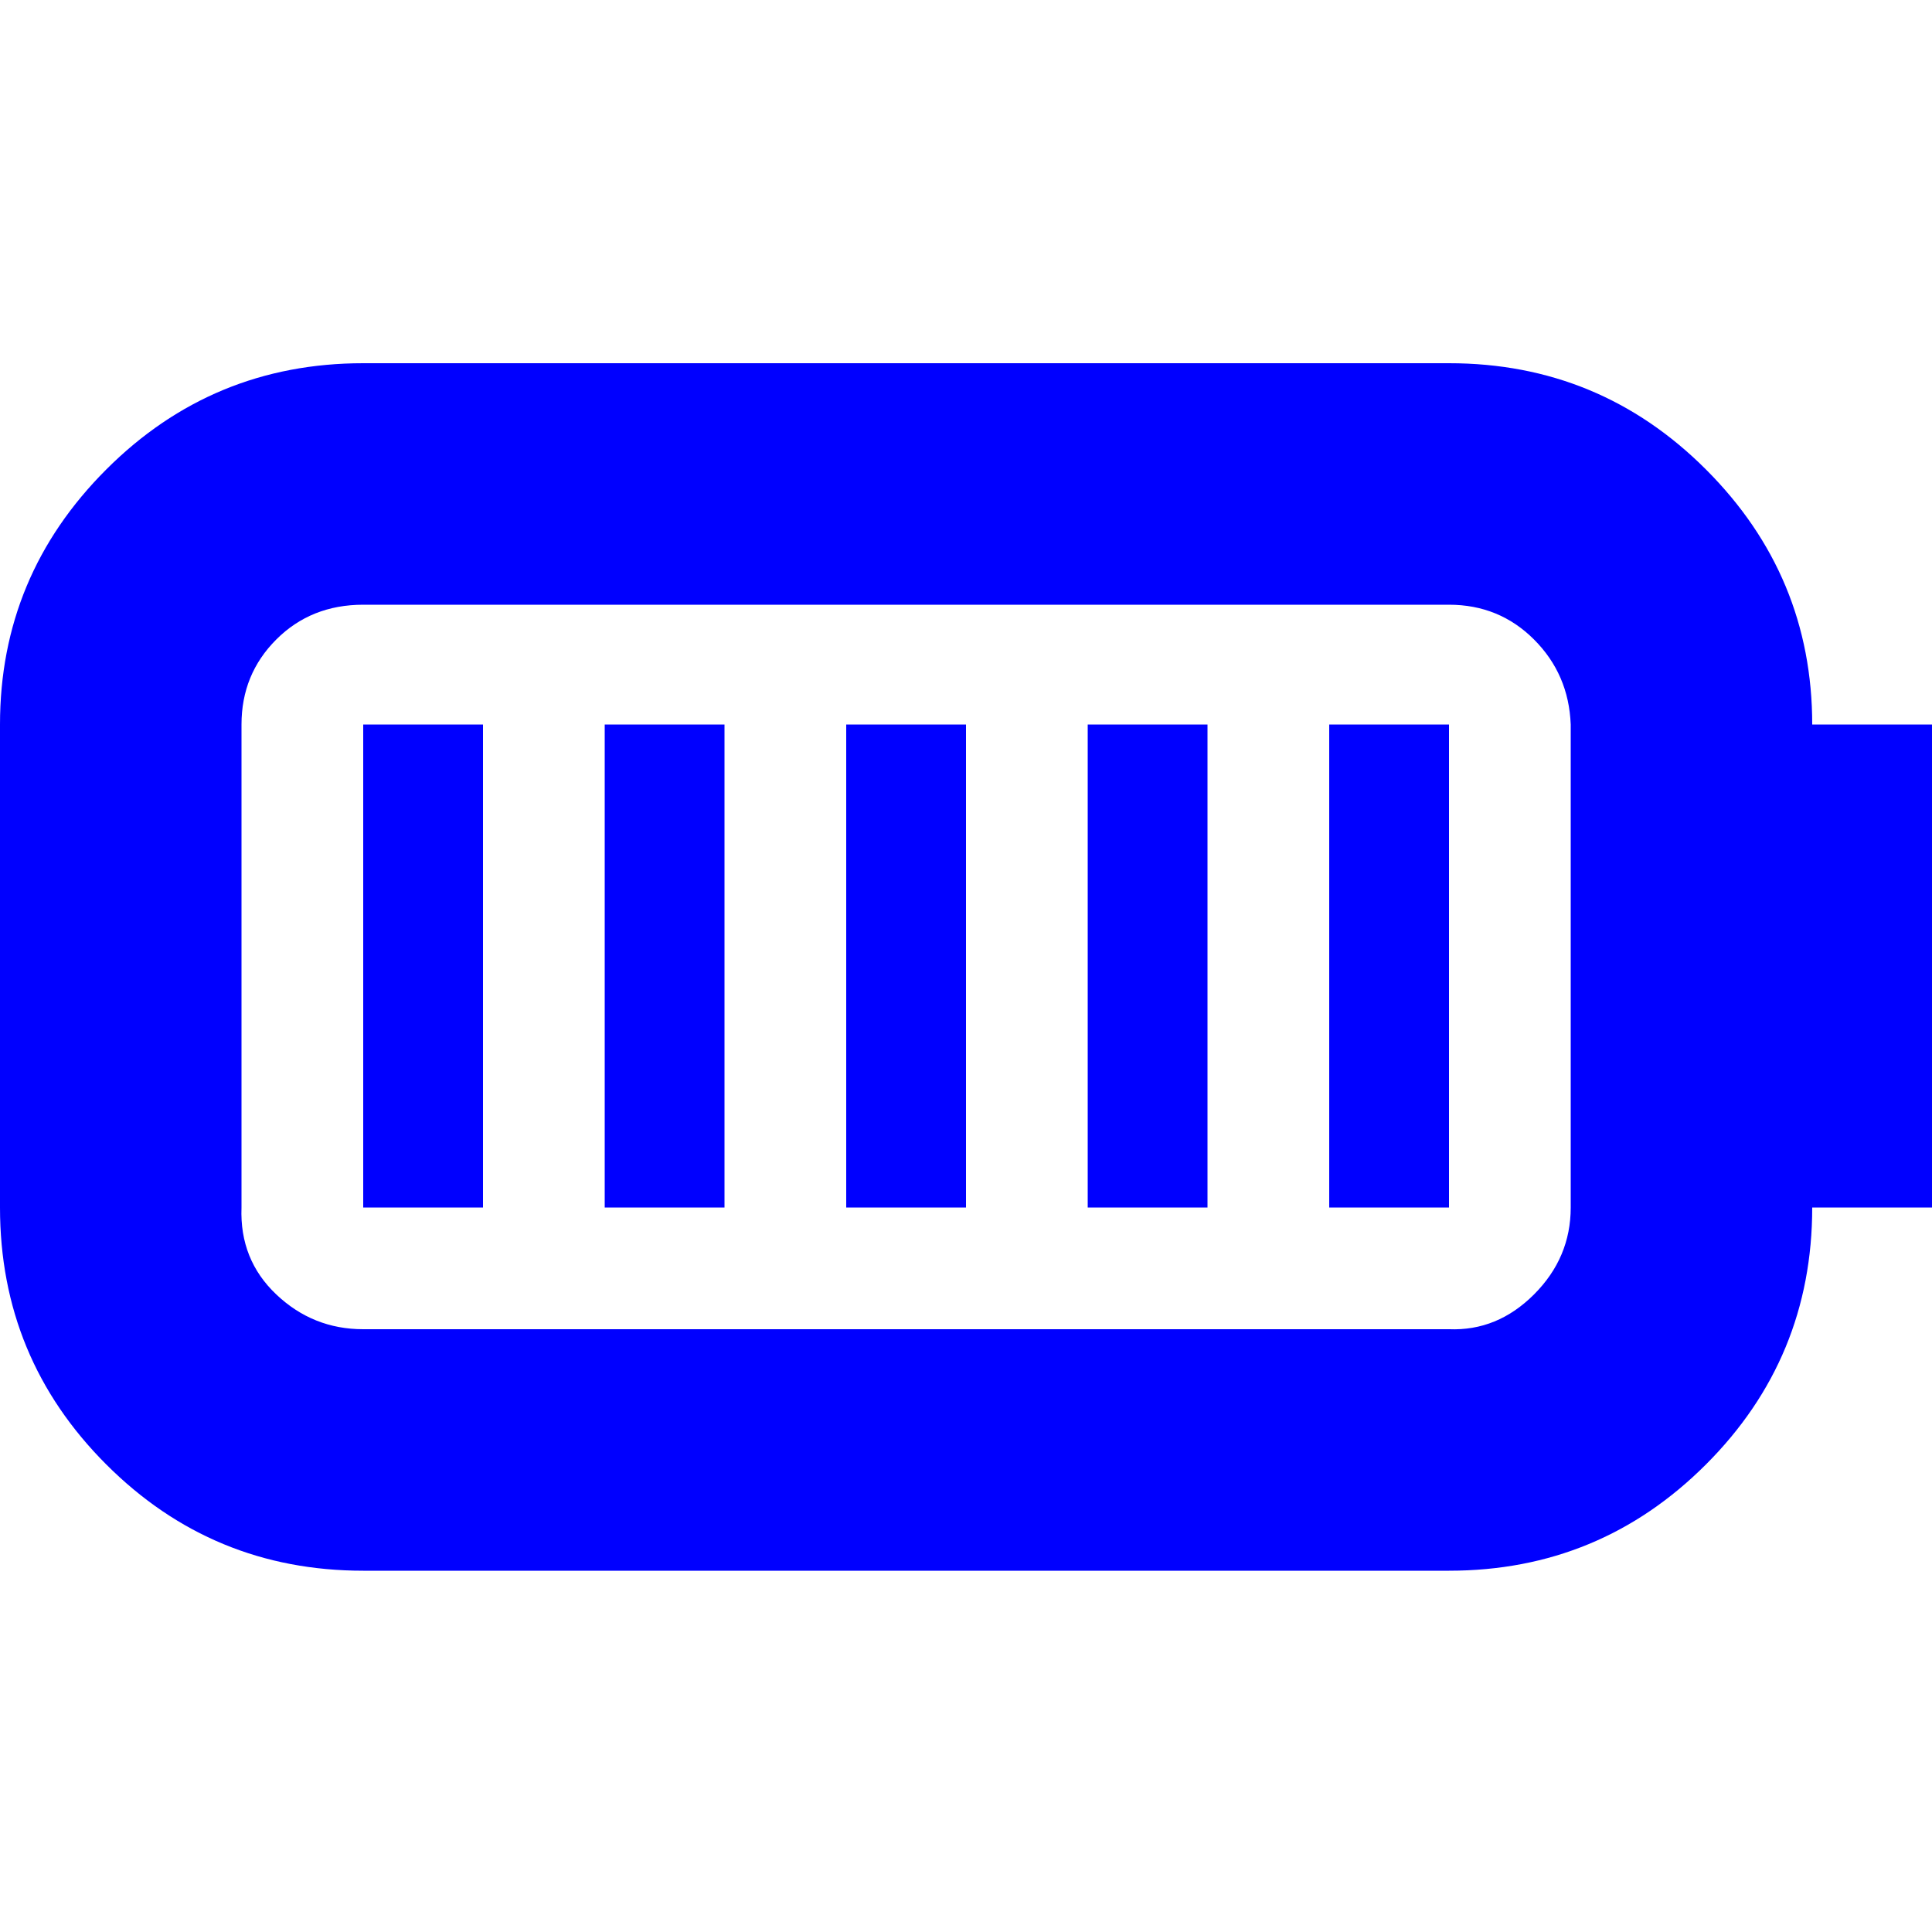
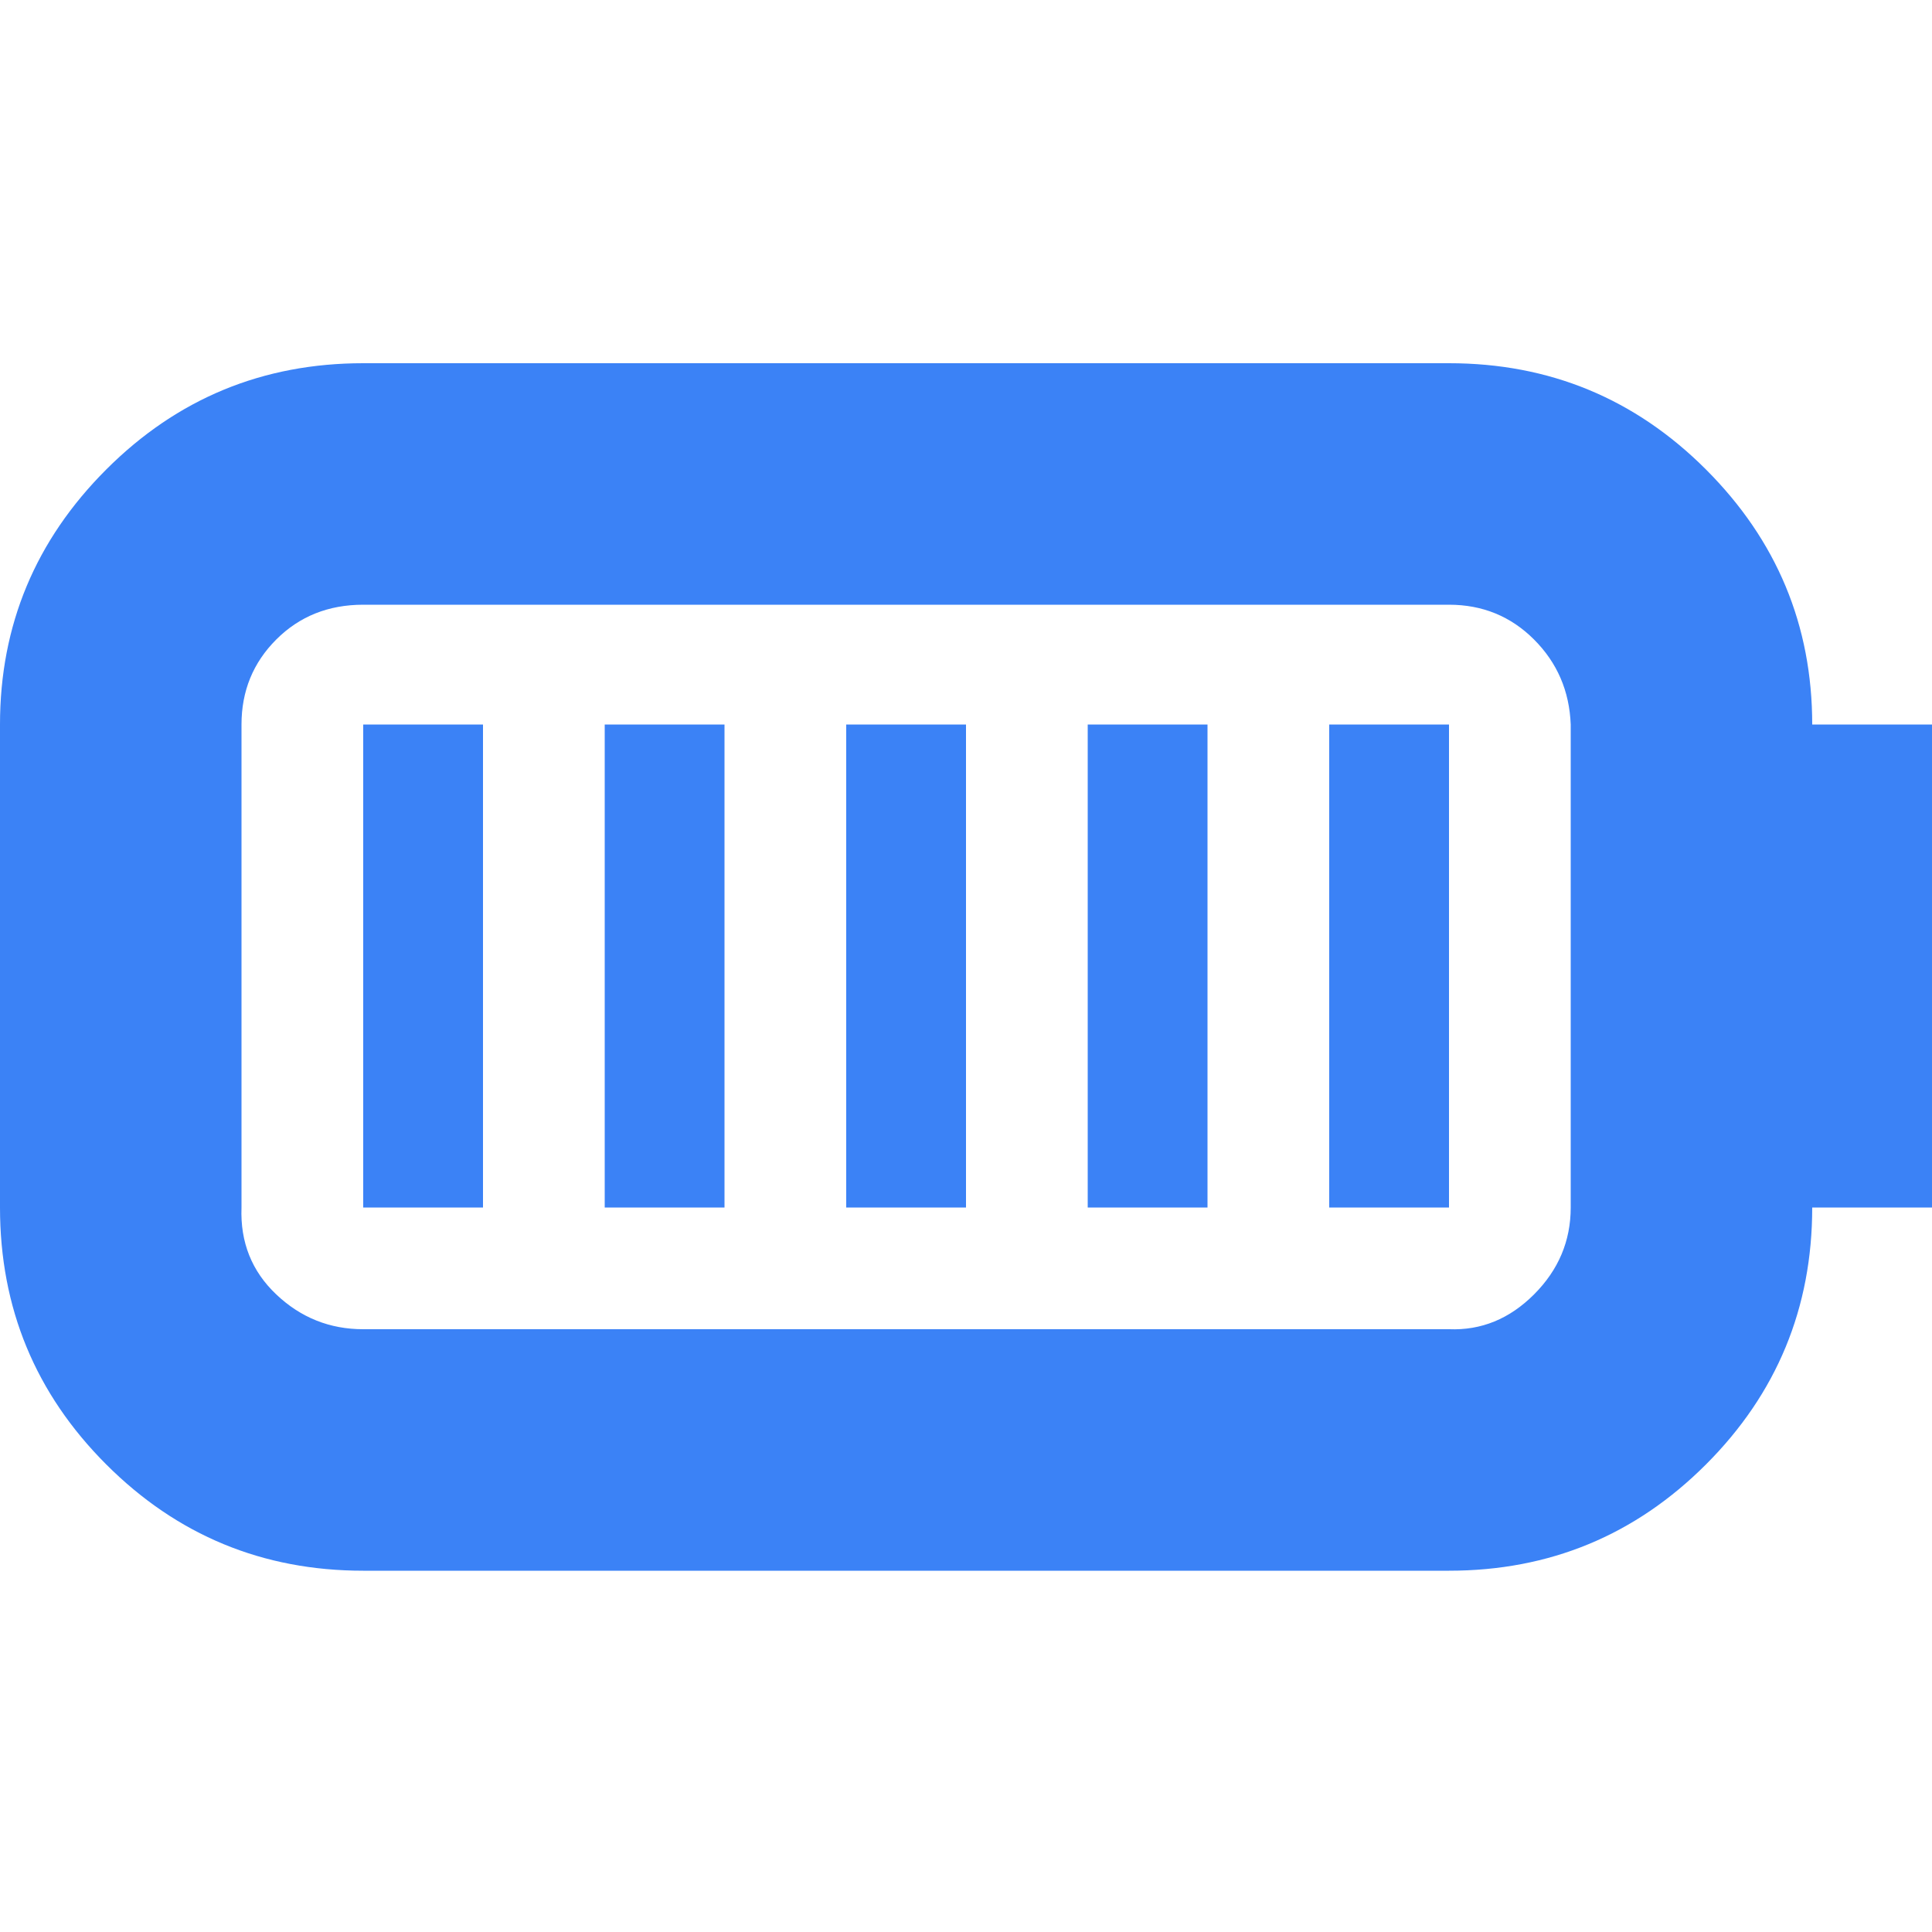
- <svg xmlns="http://www.w3.org/2000/svg" fill="#0000FF" viewBox="0 0 32 32" version="1.1">
+ <svg xmlns="http://www.w3.org/2000/svg" fill="#3b82f6" viewBox="0 0 32 32" version="1.1">
  <g id="SVGRepo_bgCarrier" stroke-width="0" />
  <g id="SVGRepo_tracerCarrier" stroke-linecap="round" stroke-linejoin="round" />
  <g id="SVGRepo_iconCarrier">
    <path d="M0 20q0 2.496 1.76 4.256t4.256 1.76h17.984q2.496 0 4.256-1.76t1.76-4.256h1.984v-8h-1.984q0-2.464-1.76-4.224t-4.256-1.76h-17.984q-2.496 0-4.256 1.76t-1.76 4.224v8zM4 20v-8q0-0.832 0.576-1.408t1.44-0.576h17.984q0.832 0 1.408 0.576t0.608 1.408v8q0 0.832-0.608 1.44t-1.408 0.576h-17.984q-0.832 0-1.44-0.576t-0.576-1.44zM6.016 20h1.984v-8h-1.984v8zM10.016 20h1.984v-8h-1.984v8zM14.016 20h1.984v-8h-1.984v8zM18.016 20h1.984v-8h-1.984v8zM22.016 20h1.984v-8h-1.984v8z" />
  </g>
</svg>
